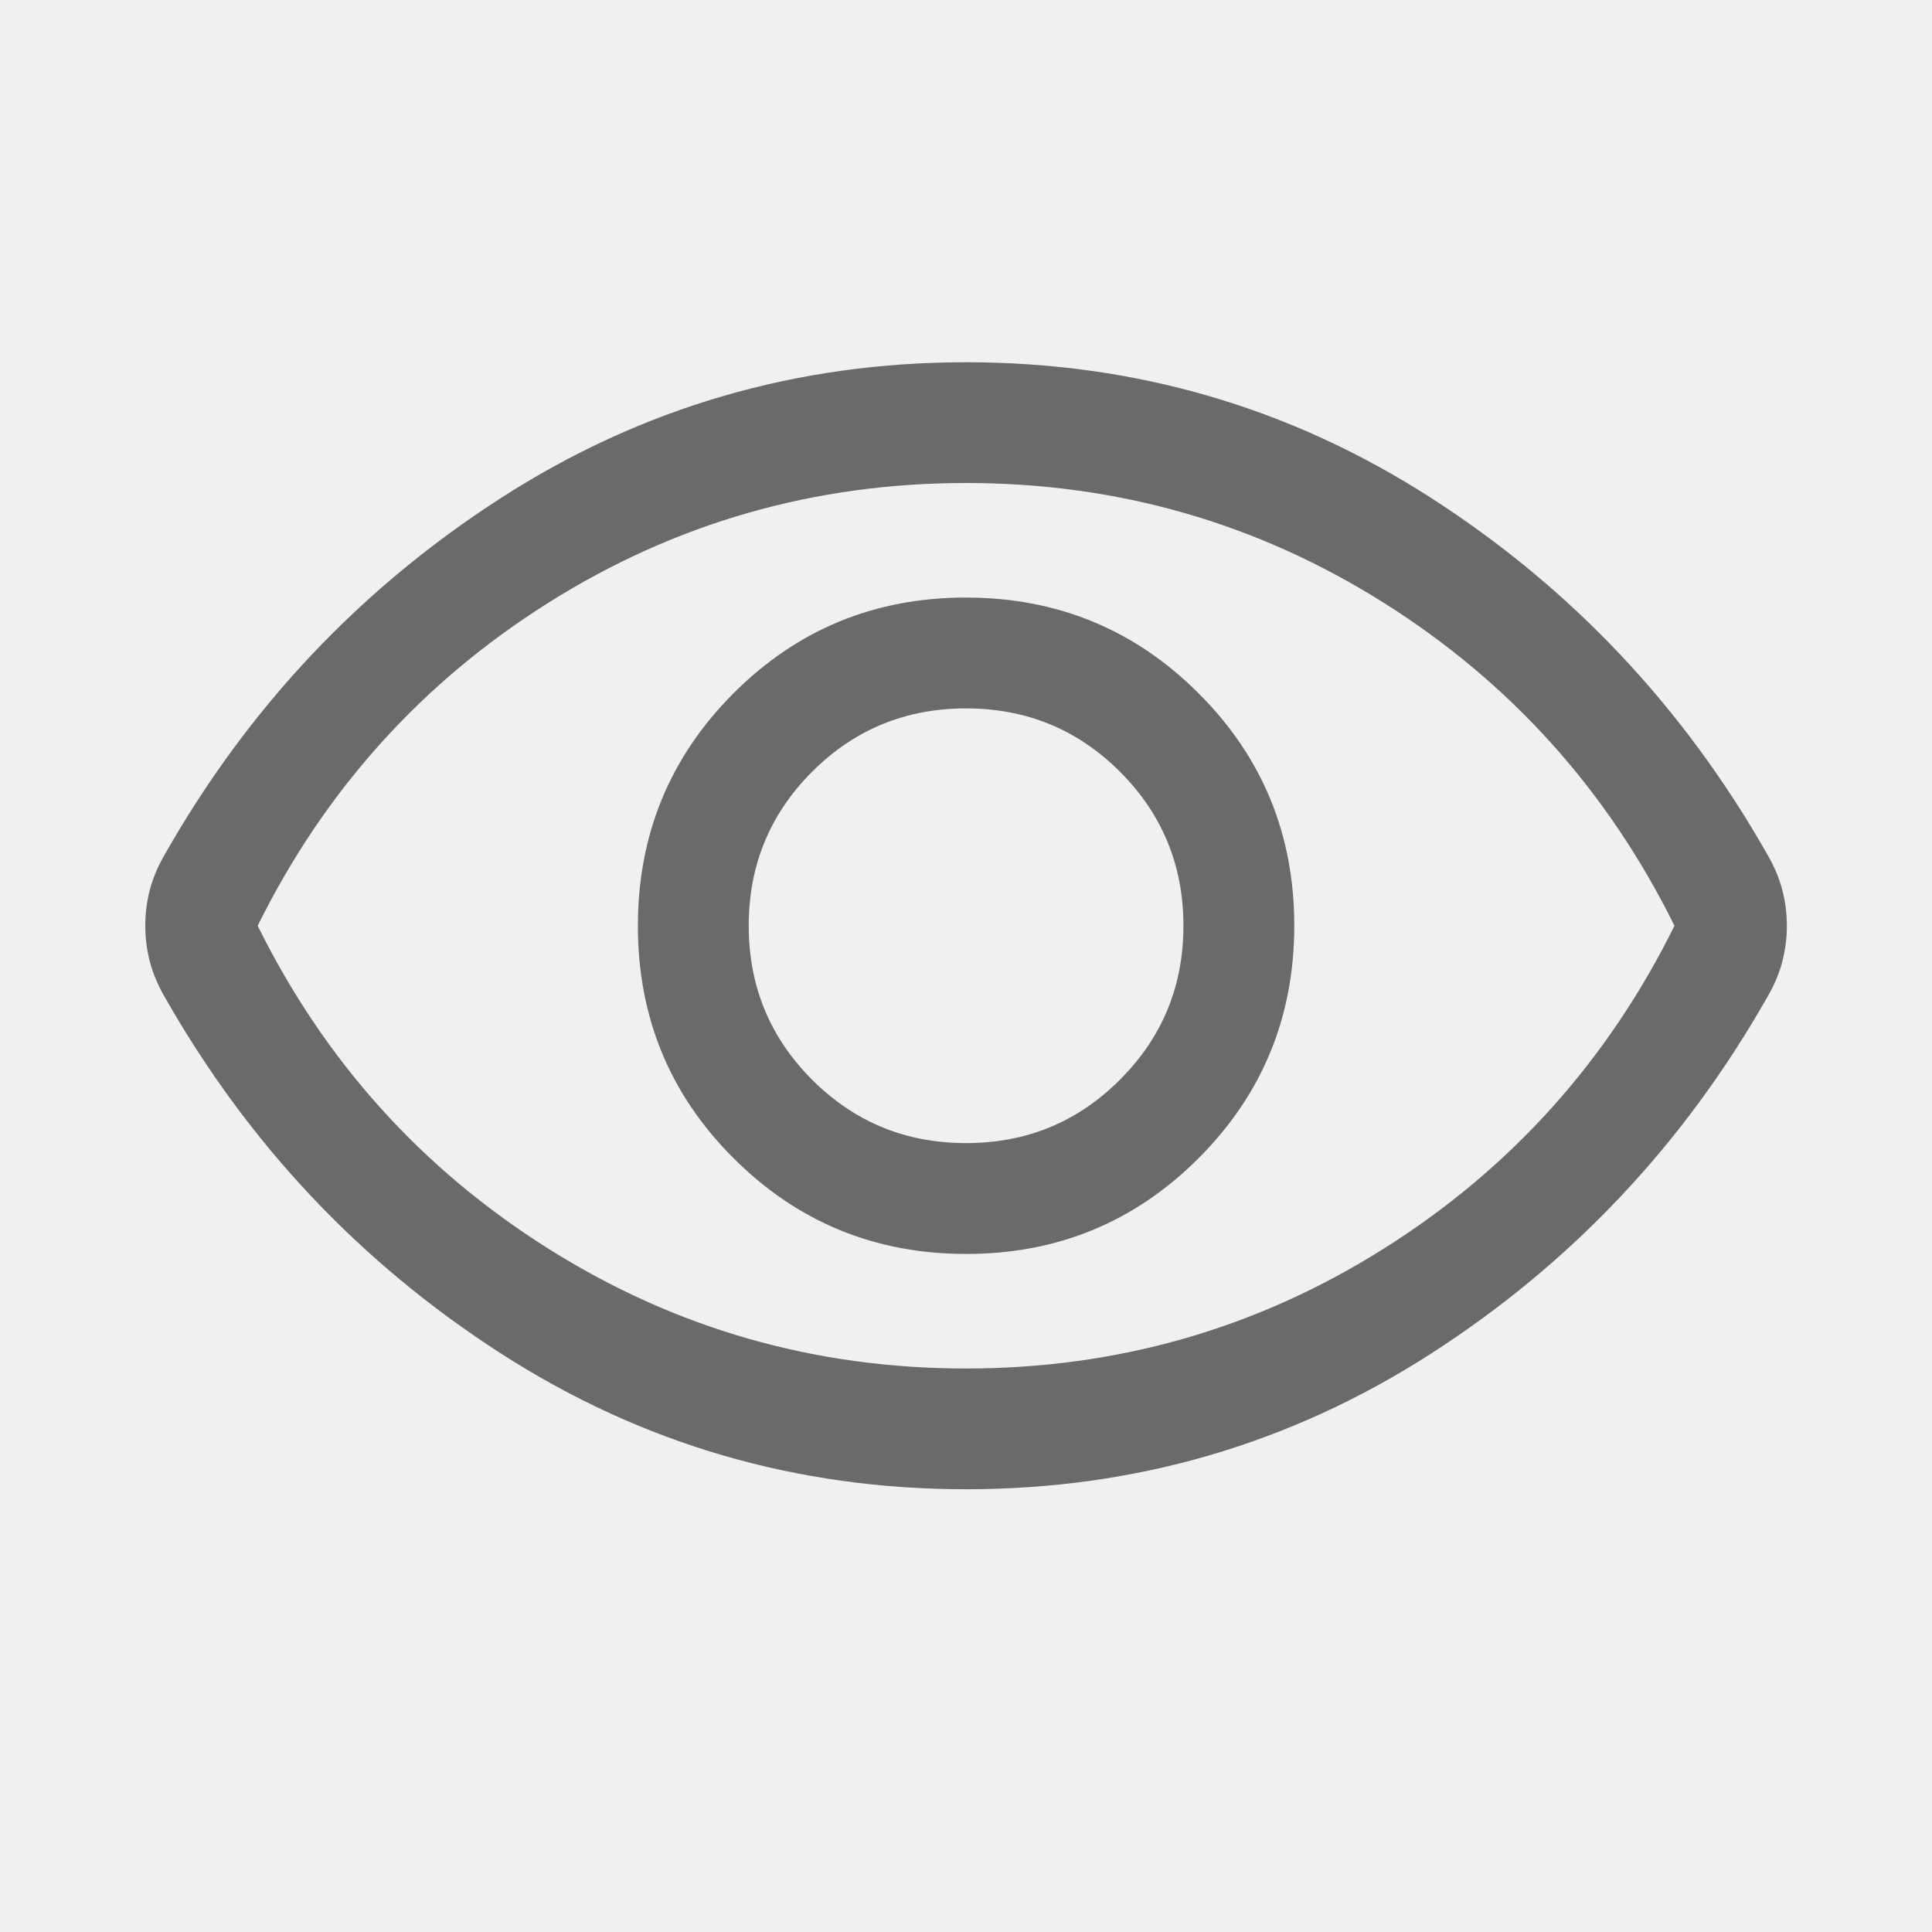
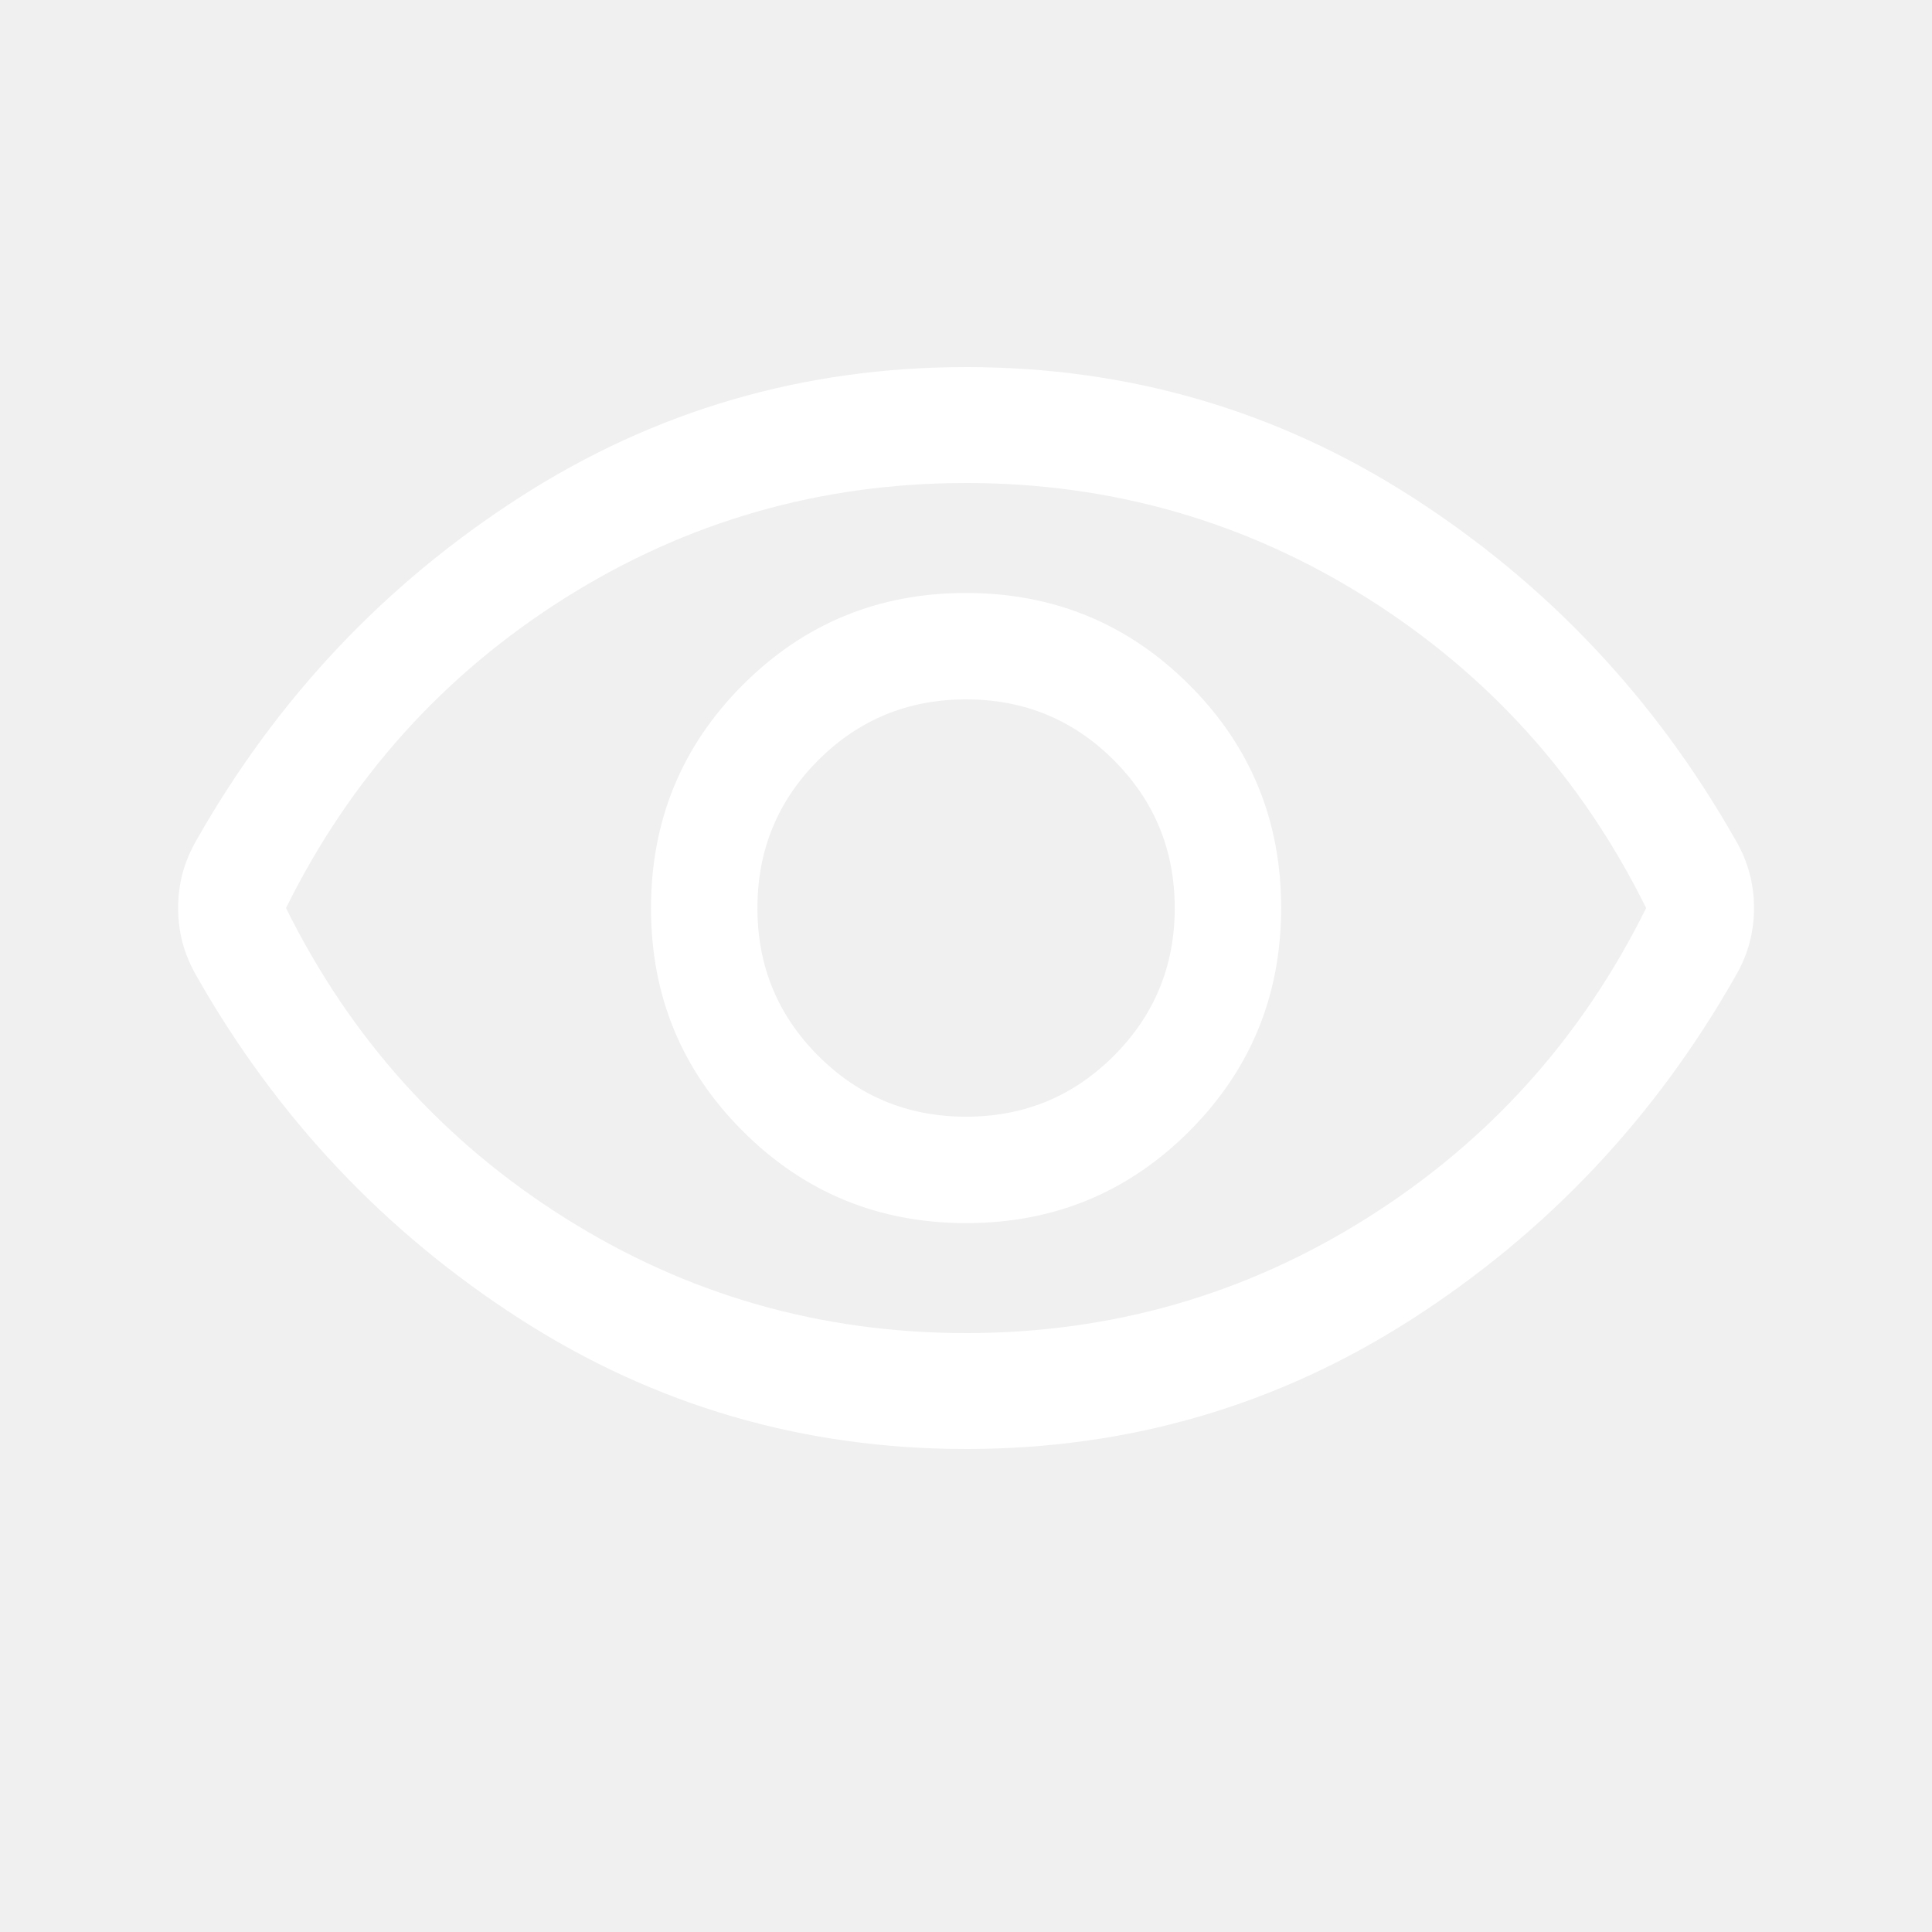
- <svg xmlns="http://www.w3.org/2000/svg" width="24" height="24" viewBox="0 0 24 24" fill="none">
-   <path d="M12.003 15.577C13.136 15.577 14.098 15.18 14.89 14.387C15.682 13.594 16.078 12.631 16.078 11.498C16.078 10.365 15.681 9.402 14.888 8.611C14.095 7.819 13.132 7.423 11.998 7.423C10.866 7.423 9.903 7.82 9.111 8.613C8.32 9.406 7.924 10.369 7.924 11.502C7.924 12.635 8.32 13.598 9.114 14.389C9.907 15.181 10.87 15.577 12.003 15.577ZM12.001 14.2C11.251 14.2 10.613 13.938 10.088 13.412C9.563 12.887 9.301 12.25 9.301 11.5C9.301 10.75 9.563 10.113 10.088 9.587C10.613 9.062 11.251 8.8 12.001 8.8C12.751 8.8 13.388 9.062 13.913 9.587C14.438 10.113 14.701 10.75 14.701 11.5C14.701 12.25 14.438 12.887 13.913 13.412C13.388 13.938 12.751 14.2 12.001 14.2ZM12.001 18.5C9.896 18.5 7.97 17.938 6.225 16.815C4.479 15.692 3.086 14.215 2.045 12.383C1.962 12.239 1.901 12.094 1.862 11.948C1.824 11.803 1.805 11.653 1.805 11.499C1.805 11.346 1.824 11.197 1.862 11.051C1.901 10.905 1.962 10.761 2.045 10.617C3.086 8.785 4.479 7.308 6.225 6.185C7.97 5.062 9.896 4.5 12.001 4.5C14.106 4.5 16.031 5.062 17.777 6.185C19.522 7.308 20.916 8.785 21.956 10.617C22.04 10.761 22.101 10.906 22.139 11.051C22.178 11.197 22.197 11.347 22.197 11.501C22.197 11.654 22.178 11.803 22.139 11.949C22.101 12.095 22.04 12.239 21.956 12.383C20.916 14.215 19.522 15.692 17.777 16.815C16.031 17.938 14.106 18.5 12.001 18.5ZM12.001 17C13.884 17 15.613 16.504 17.188 15.512C18.763 14.521 19.968 13.183 20.801 11.5C19.968 9.817 18.763 8.479 17.188 7.487C15.613 6.496 13.884 6 12.001 6C10.117 6 8.388 6.496 6.813 7.487C5.238 8.479 4.034 9.817 3.201 11.5C4.034 13.183 5.238 14.521 6.813 15.512C8.388 16.504 10.117 17 12.001 17Z" fill="#6A6A6A" />
+ <svg xmlns="http://www.w3.org/2000/svg" width="24" height="24" viewBox="0 0 24 25" fill="none">
+   <path d="M12.003 15.827C13.136 15.827 14.098 15.43 14.89 14.637C15.682 13.844 16.078 12.881 16.078 11.748C16.078 10.615 15.681 9.652 14.888 8.861C14.095 8.069 13.132 7.673 11.998 7.673C10.866 7.673 9.903 8.07 9.111 8.863C8.32 9.656 7.924 10.619 7.924 11.752C7.924 12.885 8.32 13.848 9.114 14.639C9.907 15.431 10.87 15.827 12.003 15.827ZM12.001 14.45C11.251 14.45 10.613 14.188 10.088 13.662C9.563 13.137 9.301 12.5 9.301 11.75C9.301 11 9.563 10.363 10.088 9.837C10.613 9.312 11.251 9.05 12.001 9.05C12.751 9.05 13.388 9.312 13.913 9.837C14.438 10.363 14.701 11 14.701 11.75C14.701 12.5 14.438 13.137 13.913 13.662C13.388 14.188 12.751 14.45 12.001 14.45ZM12.001 18.75C9.896 18.75 7.97 18.188 6.225 17.065C4.479 15.942 3.086 14.465 2.045 12.633C1.962 12.489 1.901 12.344 1.862 12.198C1.824 12.053 1.805 11.903 1.805 11.749C1.805 11.596 1.824 11.447 1.862 11.301C1.901 11.155 1.962 11.011 2.045 10.867C3.086 9.035 4.479 7.558 6.225 6.435C7.97 5.312 9.896 4.75 12.001 4.75C14.106 4.75 16.031 5.312 17.777 6.435C19.522 7.558 20.916 9.035 21.956 10.867C22.04 11.011 22.101 11.156 22.139 11.301C22.178 11.447 22.197 11.597 22.197 11.751C22.197 11.904 22.178 12.053 22.139 12.199C22.101 12.345 22.04 12.489 21.956 12.633C20.916 14.465 19.522 15.942 17.777 17.065C16.031 18.188 14.106 18.75 12.001 18.75ZM12.001 17.25C13.884 17.25 15.613 16.754 17.188 15.762C18.763 14.771 19.968 13.433 20.801 11.75C19.968 10.067 18.763 8.729 17.188 7.737C15.613 6.746 13.884 6.25 12.001 6.25C10.117 6.25 8.388 6.746 6.813 7.737C5.238 8.729 4.034 10.067 3.201 11.75C4.034 13.433 5.238 14.771 6.813 15.762C8.388 16.754 10.117 17.25 12.001 17.25Z" fill="white" />
</svg>
